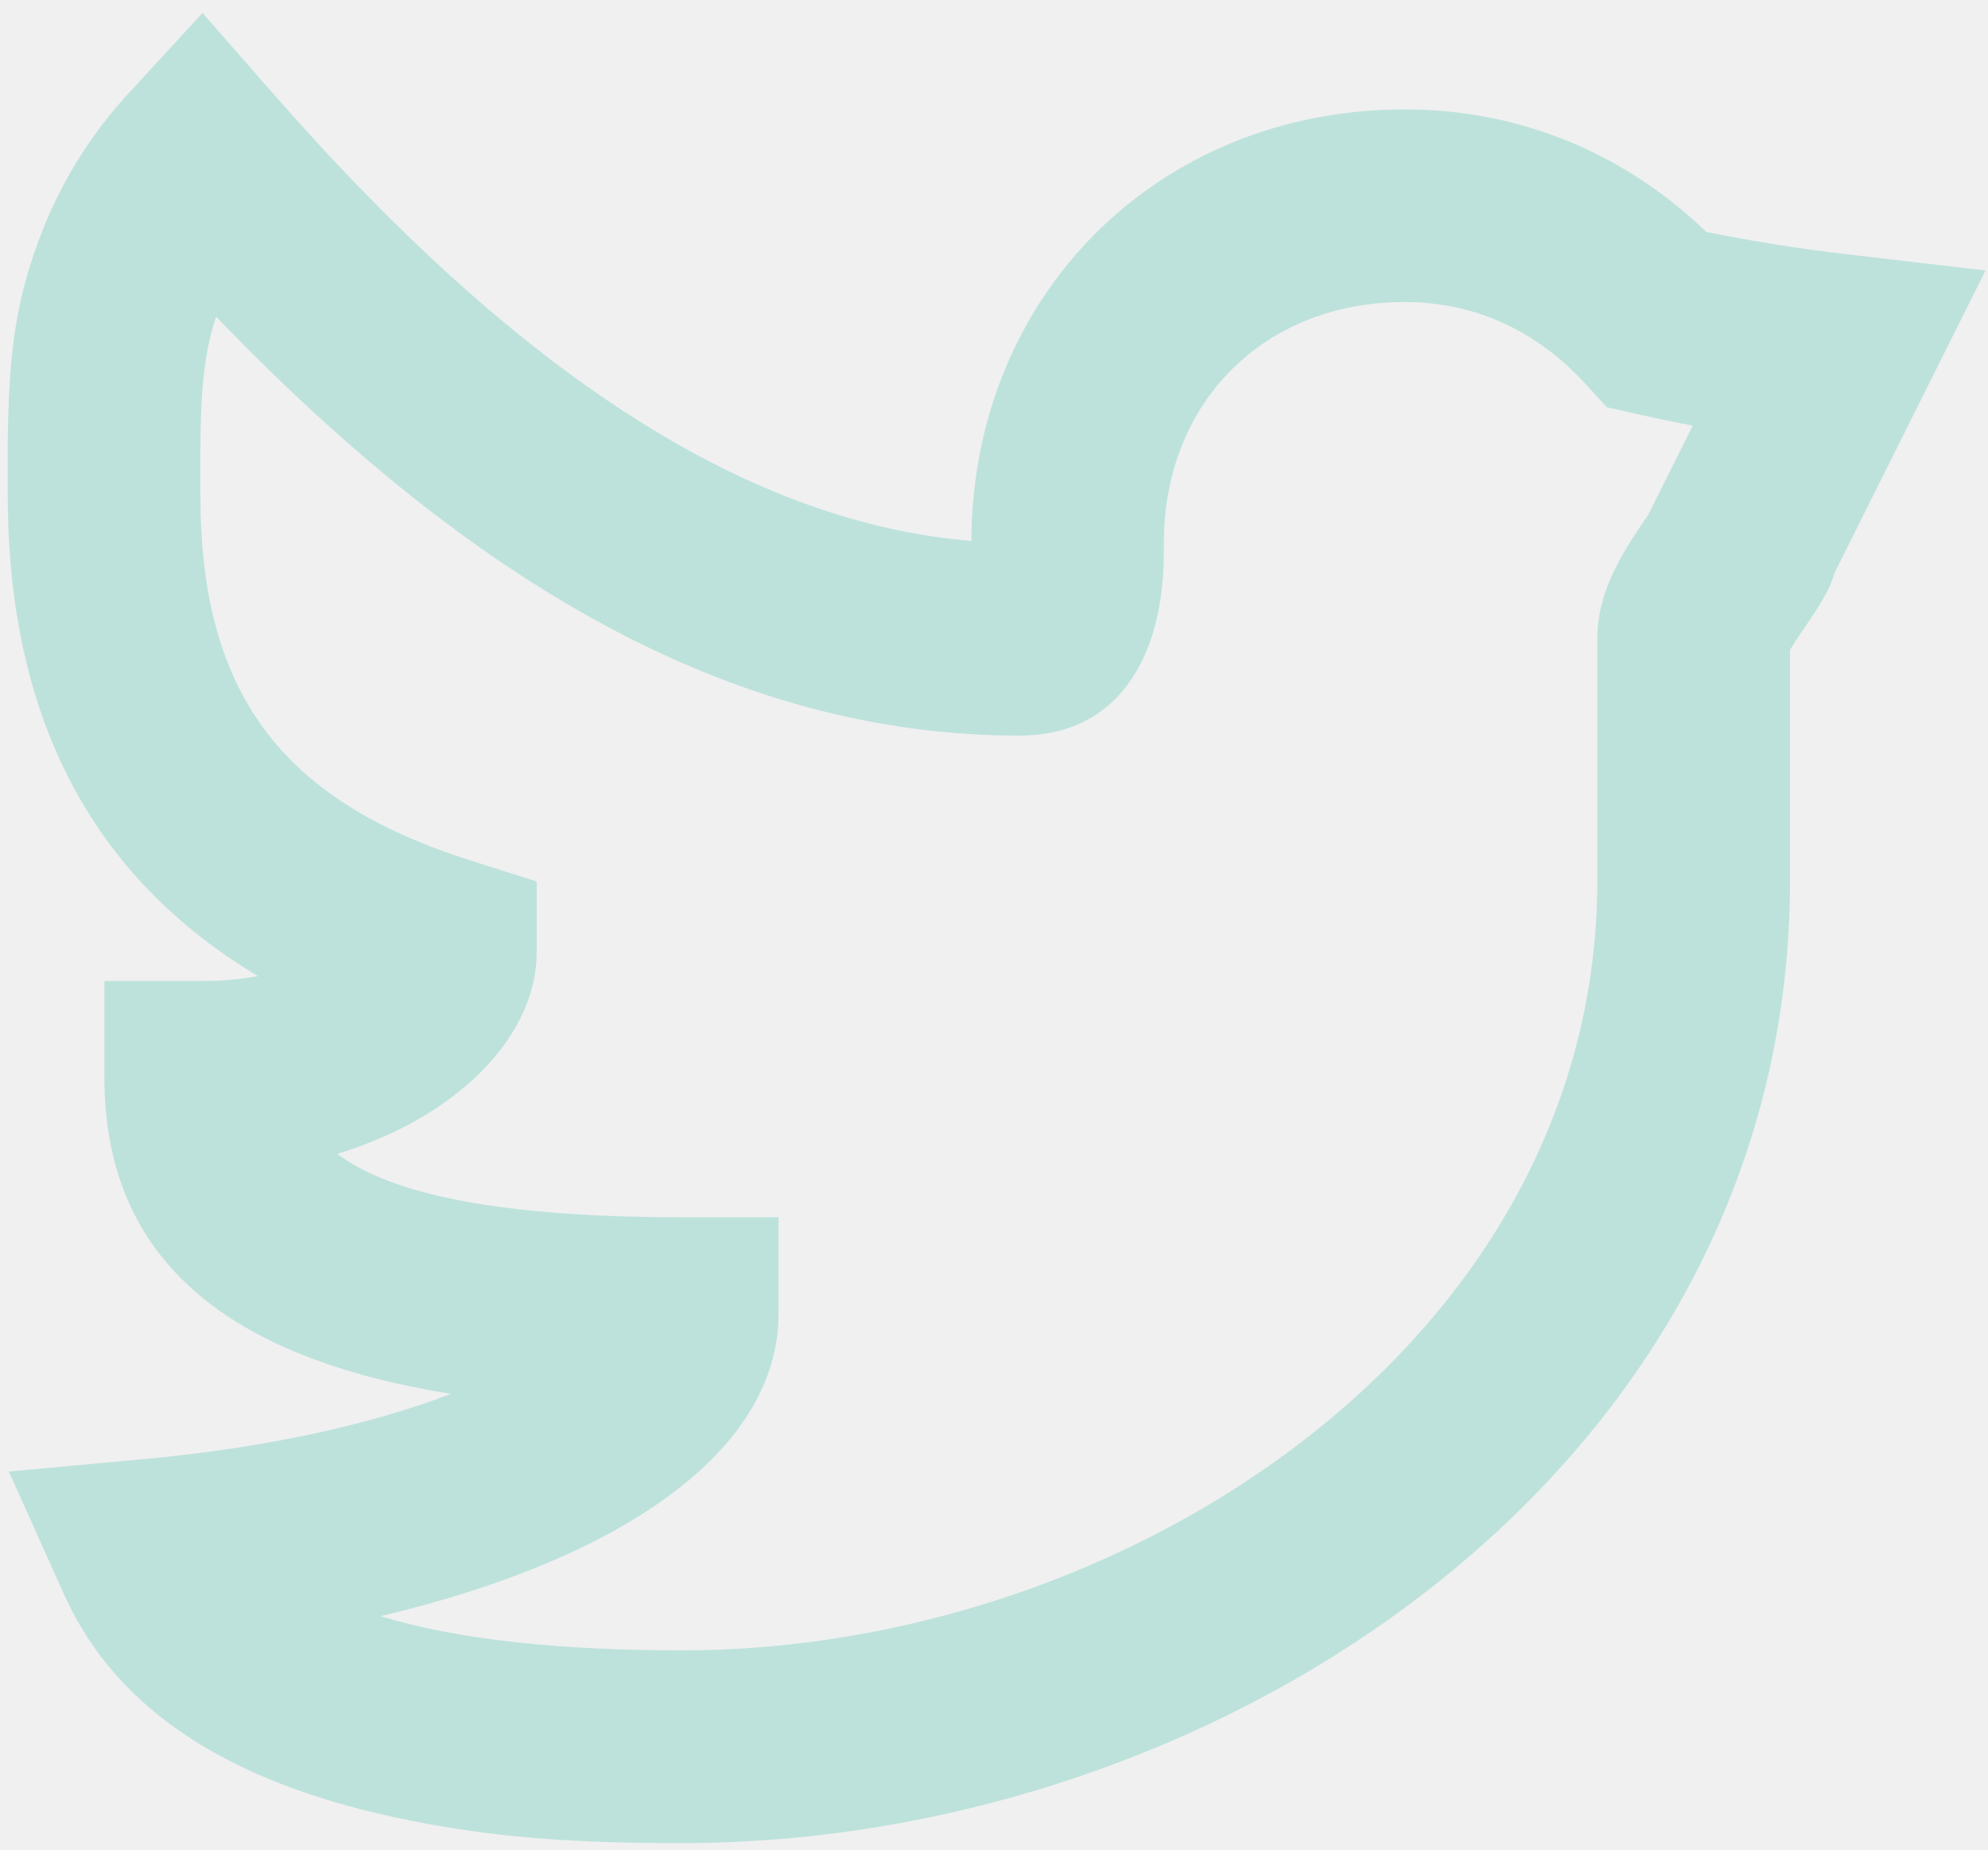
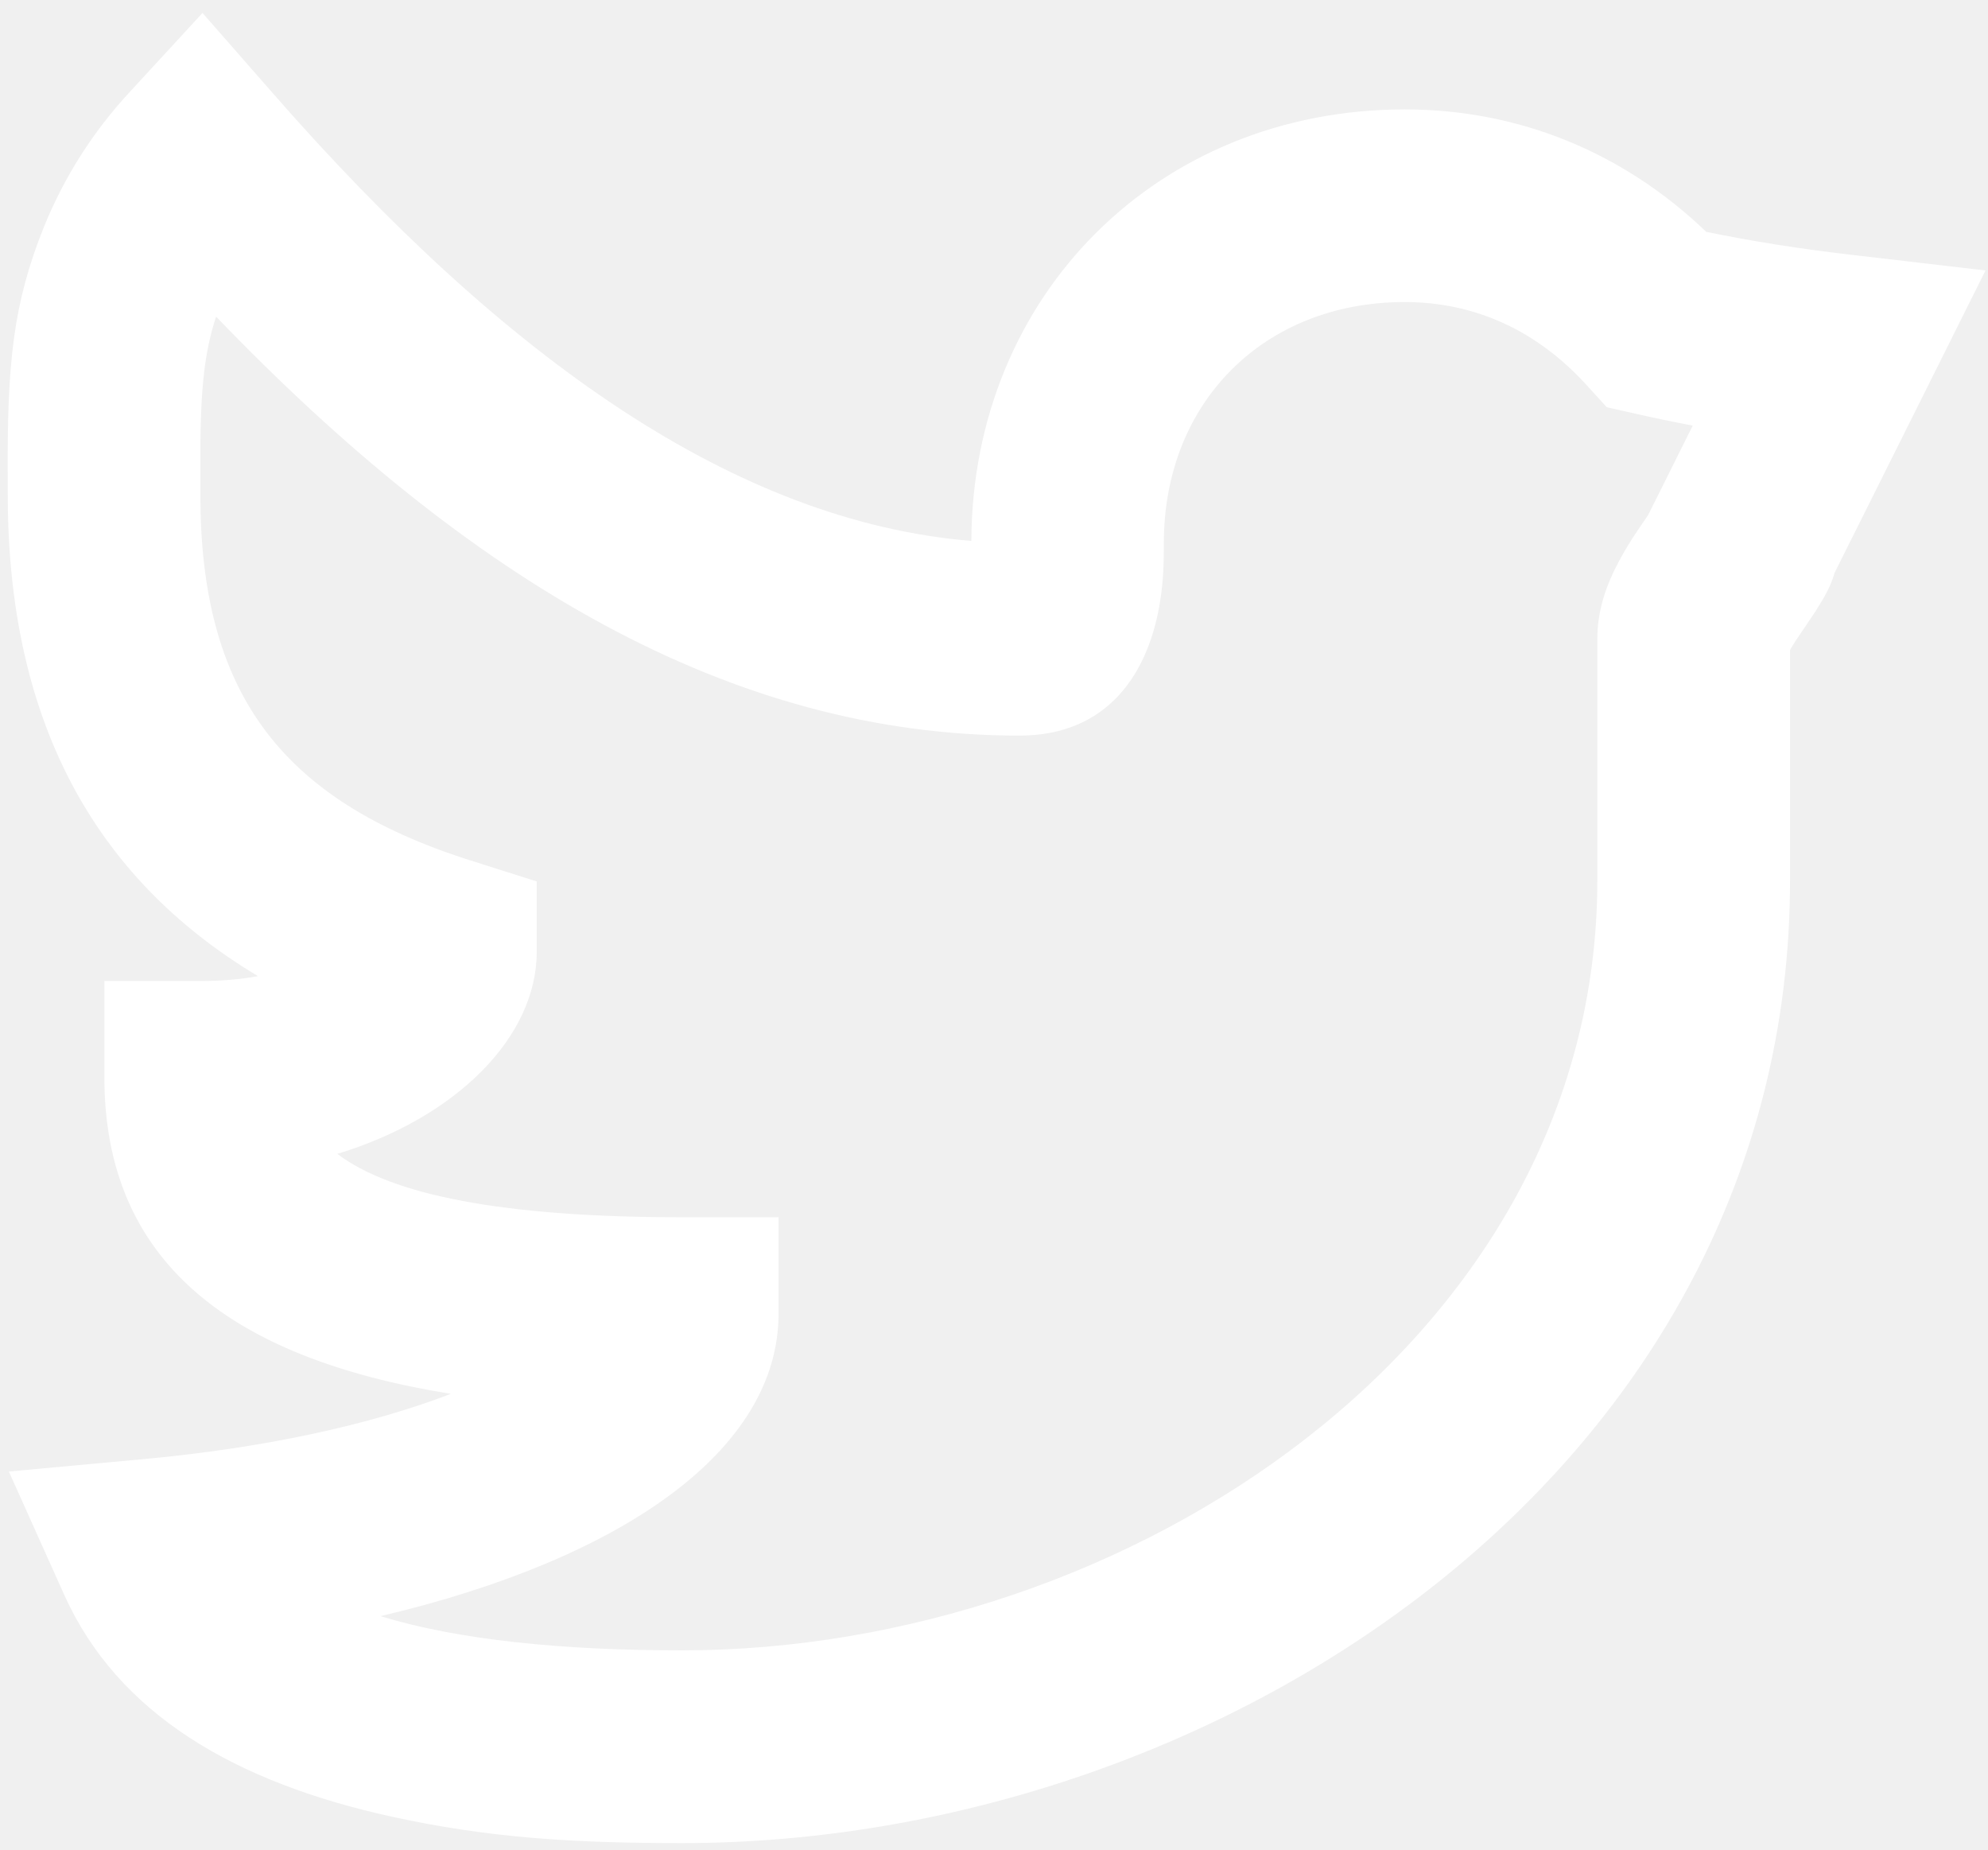
<svg xmlns="http://www.w3.org/2000/svg" width="43" height="40" fill="none">
-   <path fill-rule="evenodd" clip-rule="evenodd" d="M40 5.505l2.946.344-1.325 2.656a5509.54 5509.54 0 01-1.94 3.884c-.076.274-.211.515-.41.828-.084.13-.37.547-.382.567a3.674 3.674 0 00-.171.273v4.976c0 12.733-12.323 20.825-23.96 20.825-2.382 0-4.191-.115-6.263-.567-3.41-.744-5.946-2.223-7.108-4.807L.192 31.823l2.905-.268c2.628-.241 4.907-.742 6.656-1.412-4.803-.773-7.495-2.883-7.495-6.845v-2.083H4.34c.458 0 .87-.037 1.24-.106C1.974 18.954.168 15.496.168 10.7l-.001-.423C.154 7.86.284 6.567.946 4.918a9.548 9.548 0 011.862-2.93L4.38.28l1.53 1.746c5.037 5.757 10.016 9.25 15.1 9.672.021-5.312 4.036-9.332 9.375-9.332 2.49 0 4.747.945 6.521 2.648.971.2 2.003.364 3.094.491zM35.392 8.95l-.639-.144-.44-.484c-1.067-1.17-2.406-1.79-3.93-1.79-3.048 0-5.209 2.172-5.209 5.209 0 .496-.013.808-.074 1.218-.247 1.636-1.164 2.949-3.05 2.949-6.247 0-11.881-3.346-17.376-9.061-.283.86-.35 1.746-.34 3.406v.446c0 4.267 1.73 6.6 5.822 7.902l1.453.461v1.524c0 1.848-1.751 3.588-4.313 4.367 1.174.89 3.576 1.371 7.461 1.371h2.083v2.084c0 2.985-3.43 5.322-8.61 6.542 1.69.518 3.94.74 6.526.74 9.614 0 19.794-6.684 19.794-16.657v-5.209c0-.612.177-1.143.472-1.695.115-.216.242-.422.399-.657l.226-.332.165-.33.802-1.606a35.188 35.188 0 01-1.222-.254z" fill="rgba(189, 226, 219, 1)" />
+   <path fill-rule="evenodd" clip-rule="evenodd" d="M40 5.505l2.946.344-1.325 2.656a5509.54 5509.54 0 01-1.94 3.884c-.076.274-.211.515-.41.828-.084.13-.37.547-.382.567a3.674 3.674 0 00-.171.273v4.976c0 12.733-12.323 20.825-23.96 20.825-2.382 0-4.191-.115-6.263-.567-3.41-.744-5.946-2.223-7.108-4.807L.192 31.823l2.905-.268c2.628-.241 4.907-.742 6.656-1.412-4.803-.773-7.495-2.883-7.495-6.845v-2.083H4.34c.458 0 .87-.037 1.24-.106C1.974 18.954.168 15.496.168 10.7l-.001-.423C.154 7.86.284 6.567.946 4.918a9.548 9.548 0 011.862-2.93L4.38.28l1.53 1.746c5.037 5.757 10.016 9.25 15.1 9.672.021-5.312 4.036-9.332 9.375-9.332 2.49 0 4.747.945 6.521 2.648.971.2 2.003.364 3.094.491zM35.392 8.95l-.639-.144-.44-.484c-1.067-1.17-2.406-1.79-3.93-1.79-3.048 0-5.209 2.172-5.209 5.209 0 .496-.013.808-.074 1.218-.247 1.636-1.164 2.949-3.05 2.949-6.247 0-11.881-3.346-17.376-9.061-.283.86-.35 1.746-.34 3.406v.446c0 4.267 1.73 6.6 5.822 7.902l1.453.461v1.524c0 1.848-1.751 3.588-4.313 4.367 1.174.89 3.576 1.371 7.461 1.371h2.083v2.084c0 2.985-3.43 5.322-8.61 6.542 1.69.518 3.94.74 6.526.74 9.614 0 19.794-6.684 19.794-16.657v-5.209c0-.612.177-1.143.472-1.695.115-.216.242-.422.399-.657l.226-.332.165-.33.802-1.606a35.188 35.188 0 01-1.222-.254z" fill="#fff" />
</svg>
